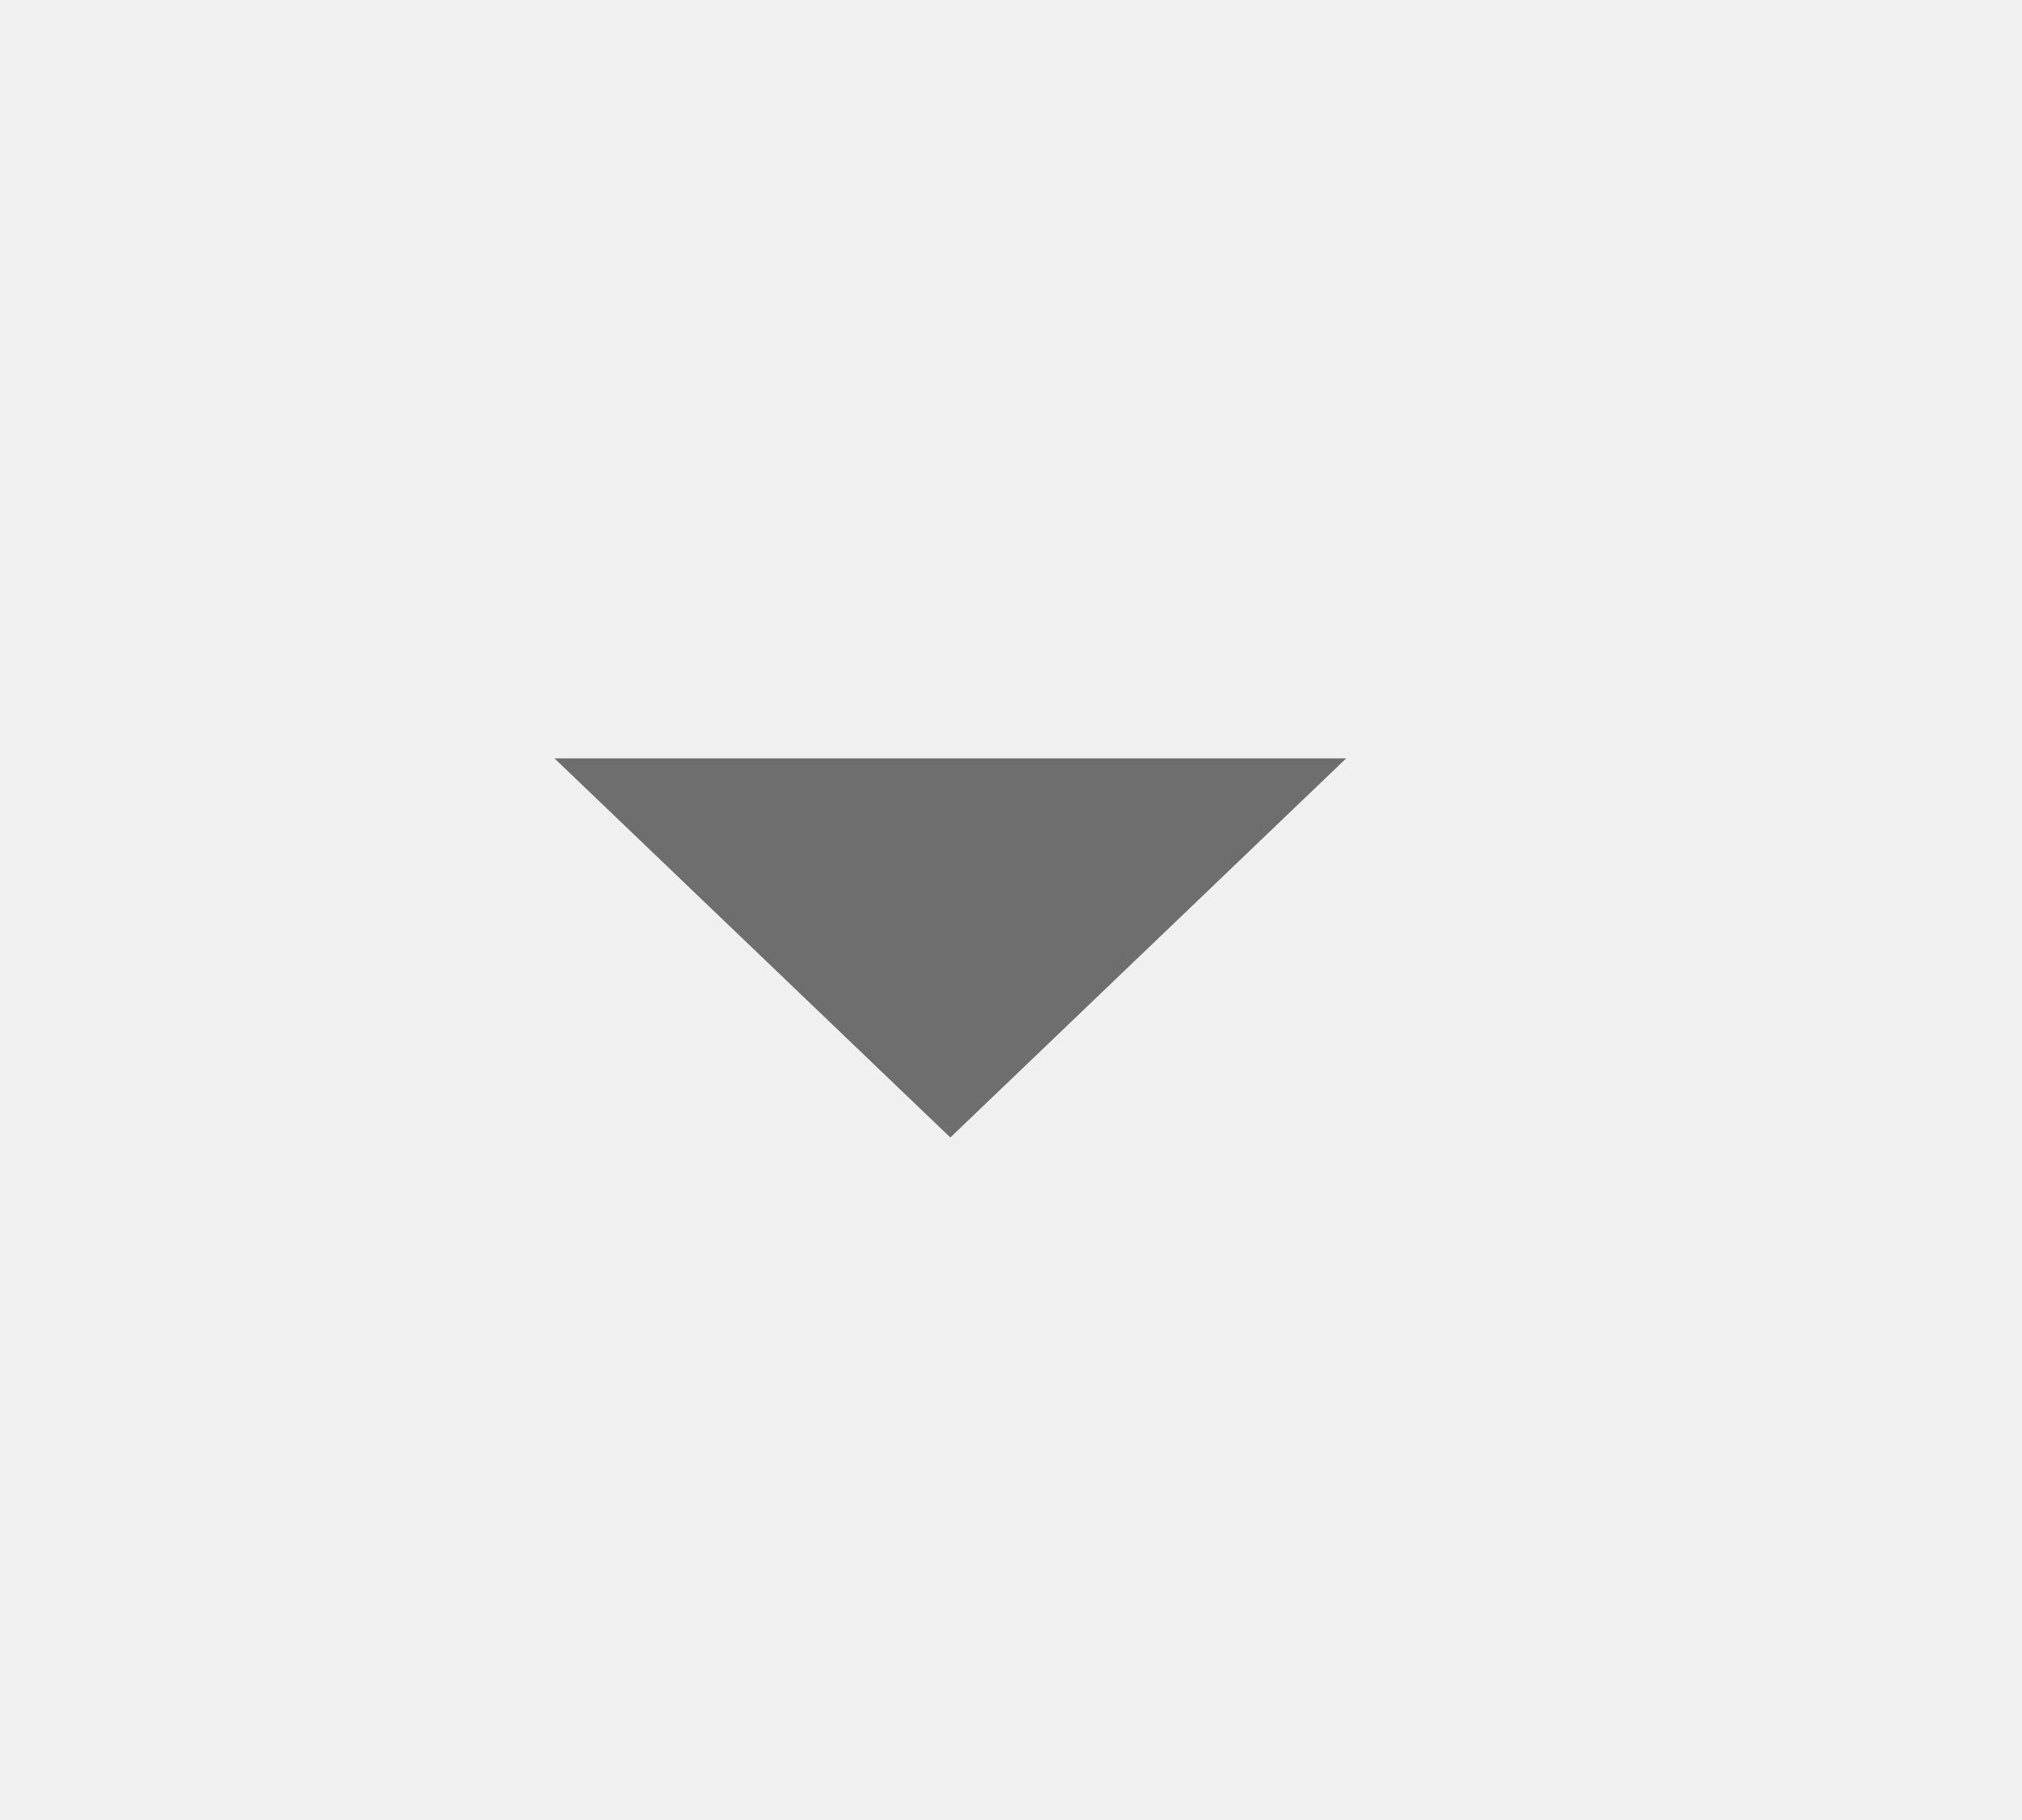
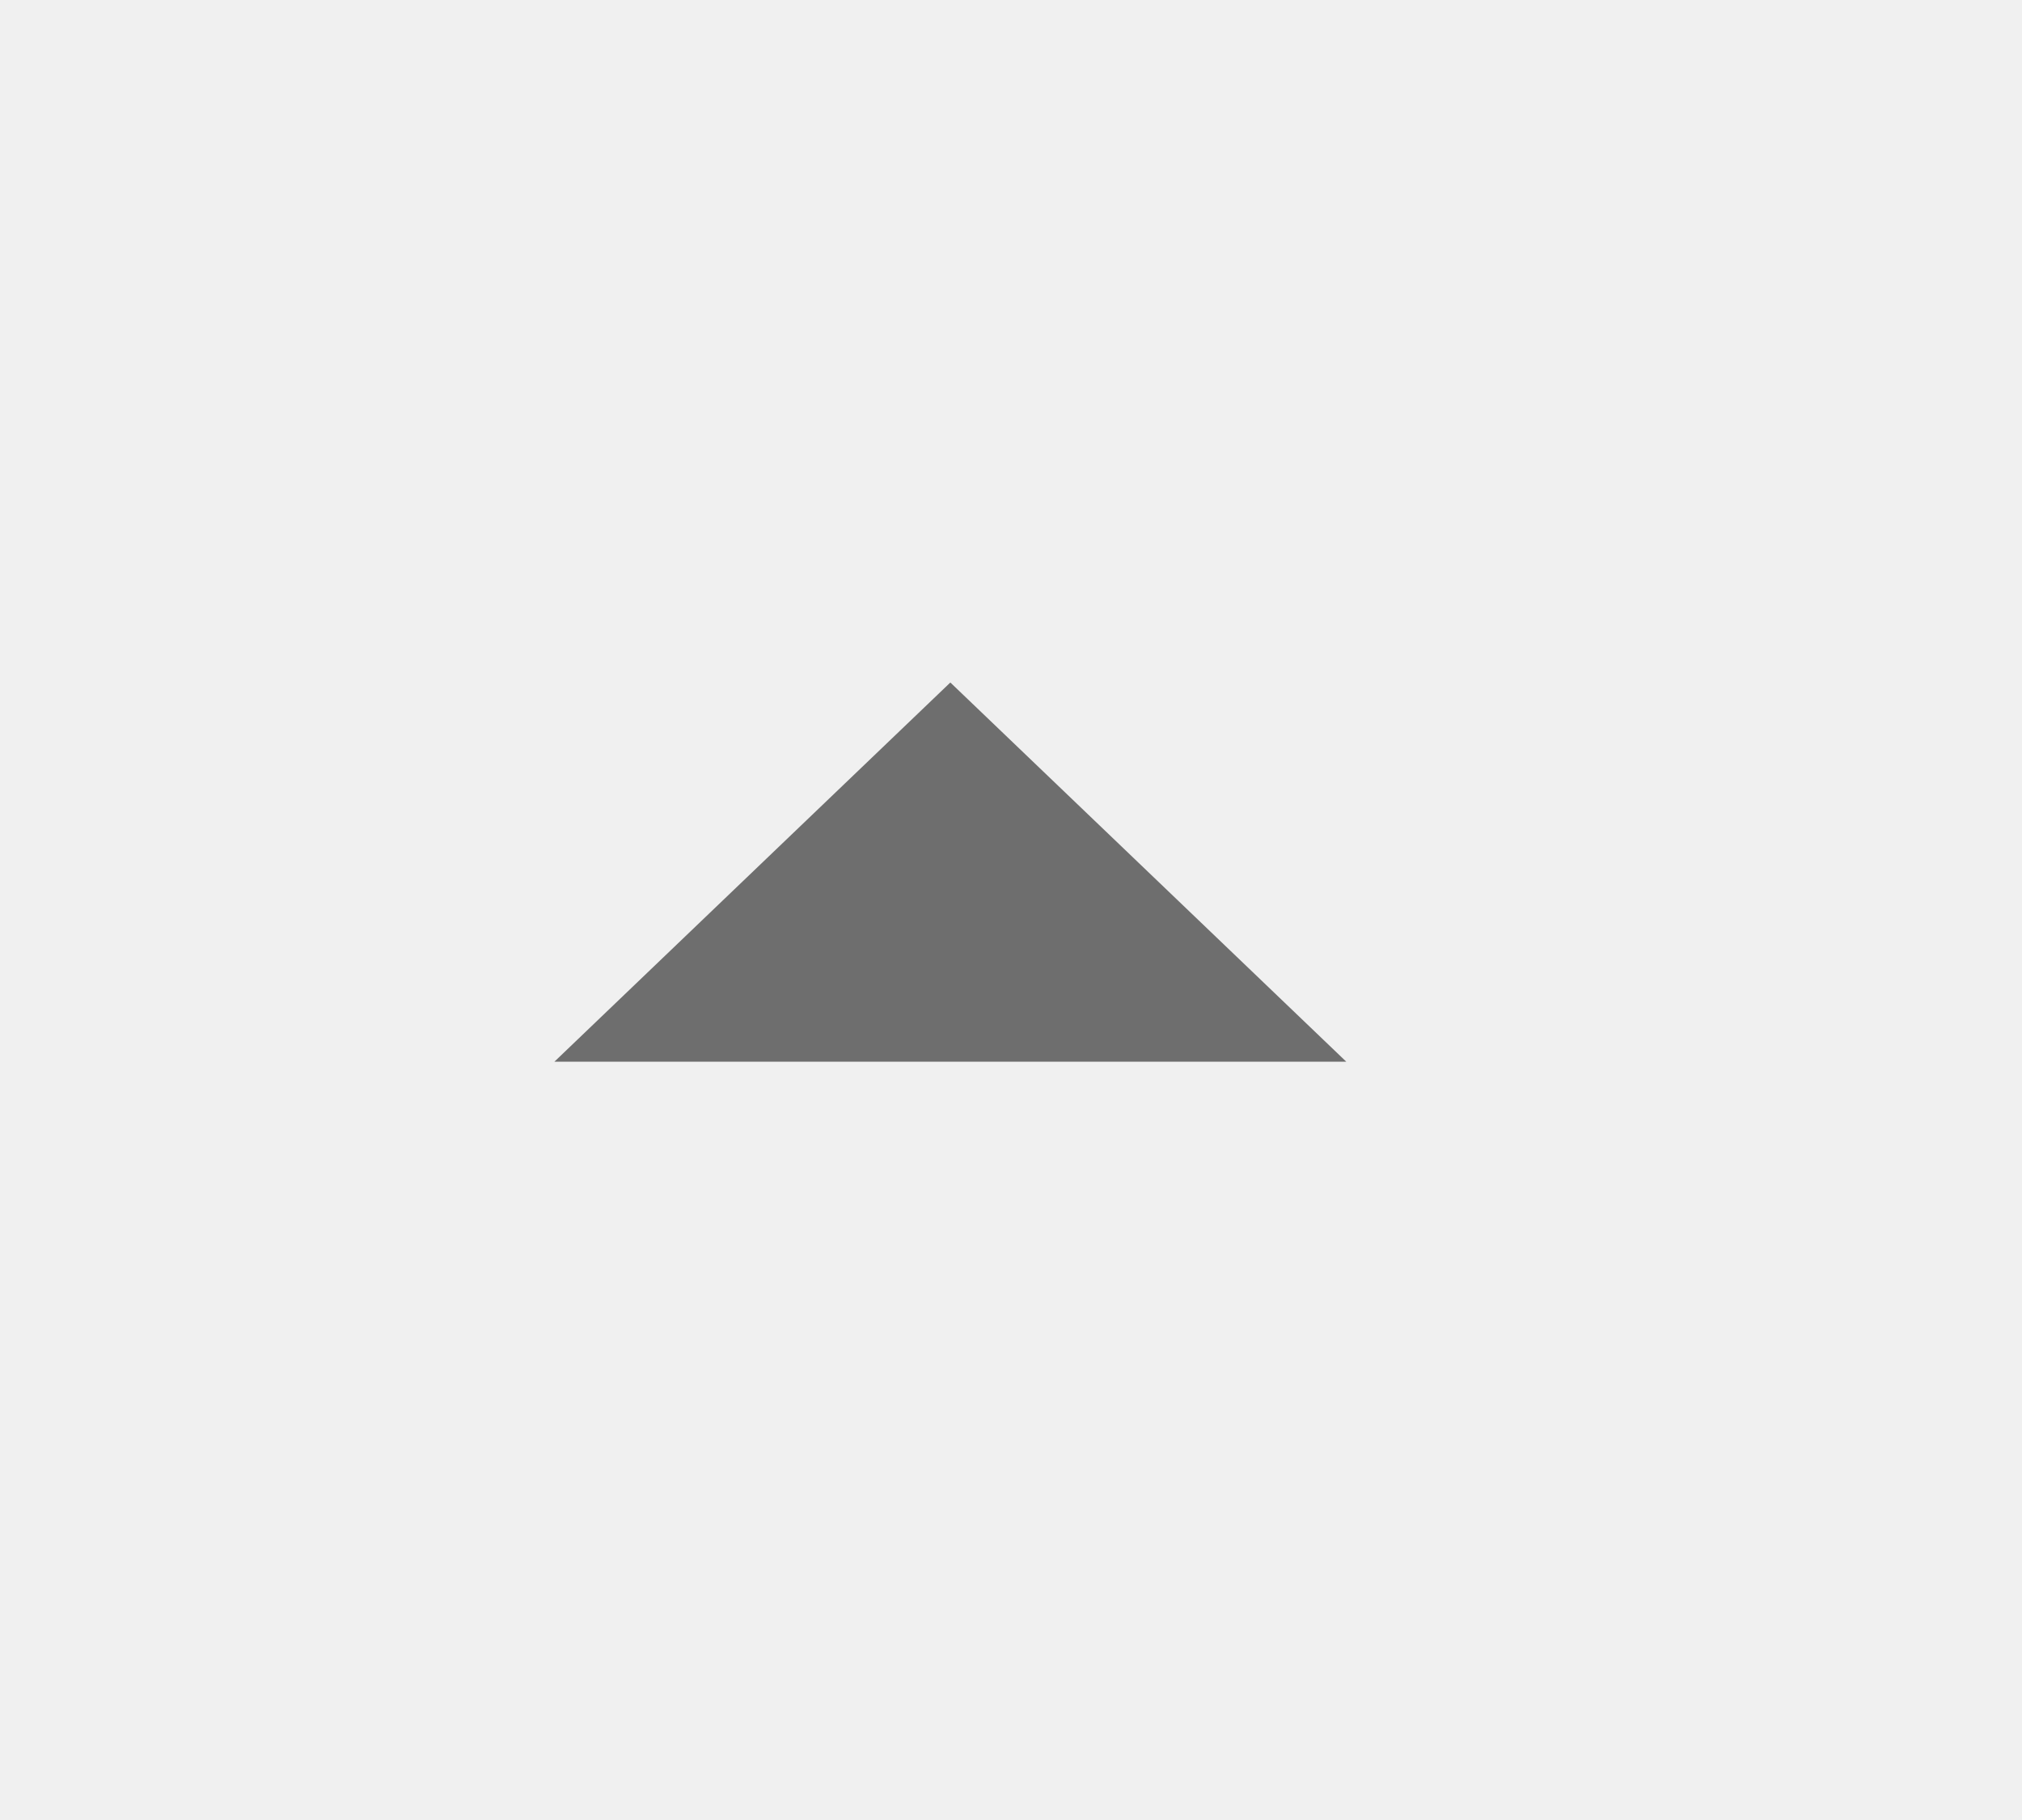
<svg xmlns="http://www.w3.org/2000/svg" width="10" height="9" viewBox="0 0 10 9" fill="none">
-   <g clip-path="url(#clip0_2470_822)">
-     <path d="M2.742 3.75L4.7 5.625L6.658 3.75H2.742Z" fill="black" fill-opacity="0.54" />
+   <g clip-path="url(#clip0_2470_814)">
+     <path d="M6.658 5.25L4.7 3.375L2.742 5.25L6.658 5.25Z" fill="black" fill-opacity="0.54" />
  </g>
  <defs>
-     <clipPath id="clip0_2470_822">
-       <rect width="9.4" height="9" fill="white" />
+     <clipPath id="clip0_2470_814">
+       <rect width="9.4" height="9" fill="white" transform="matrix(-1 0 0 -1 9.4 9)" />
    </clipPath>
  </defs>
</svg>
